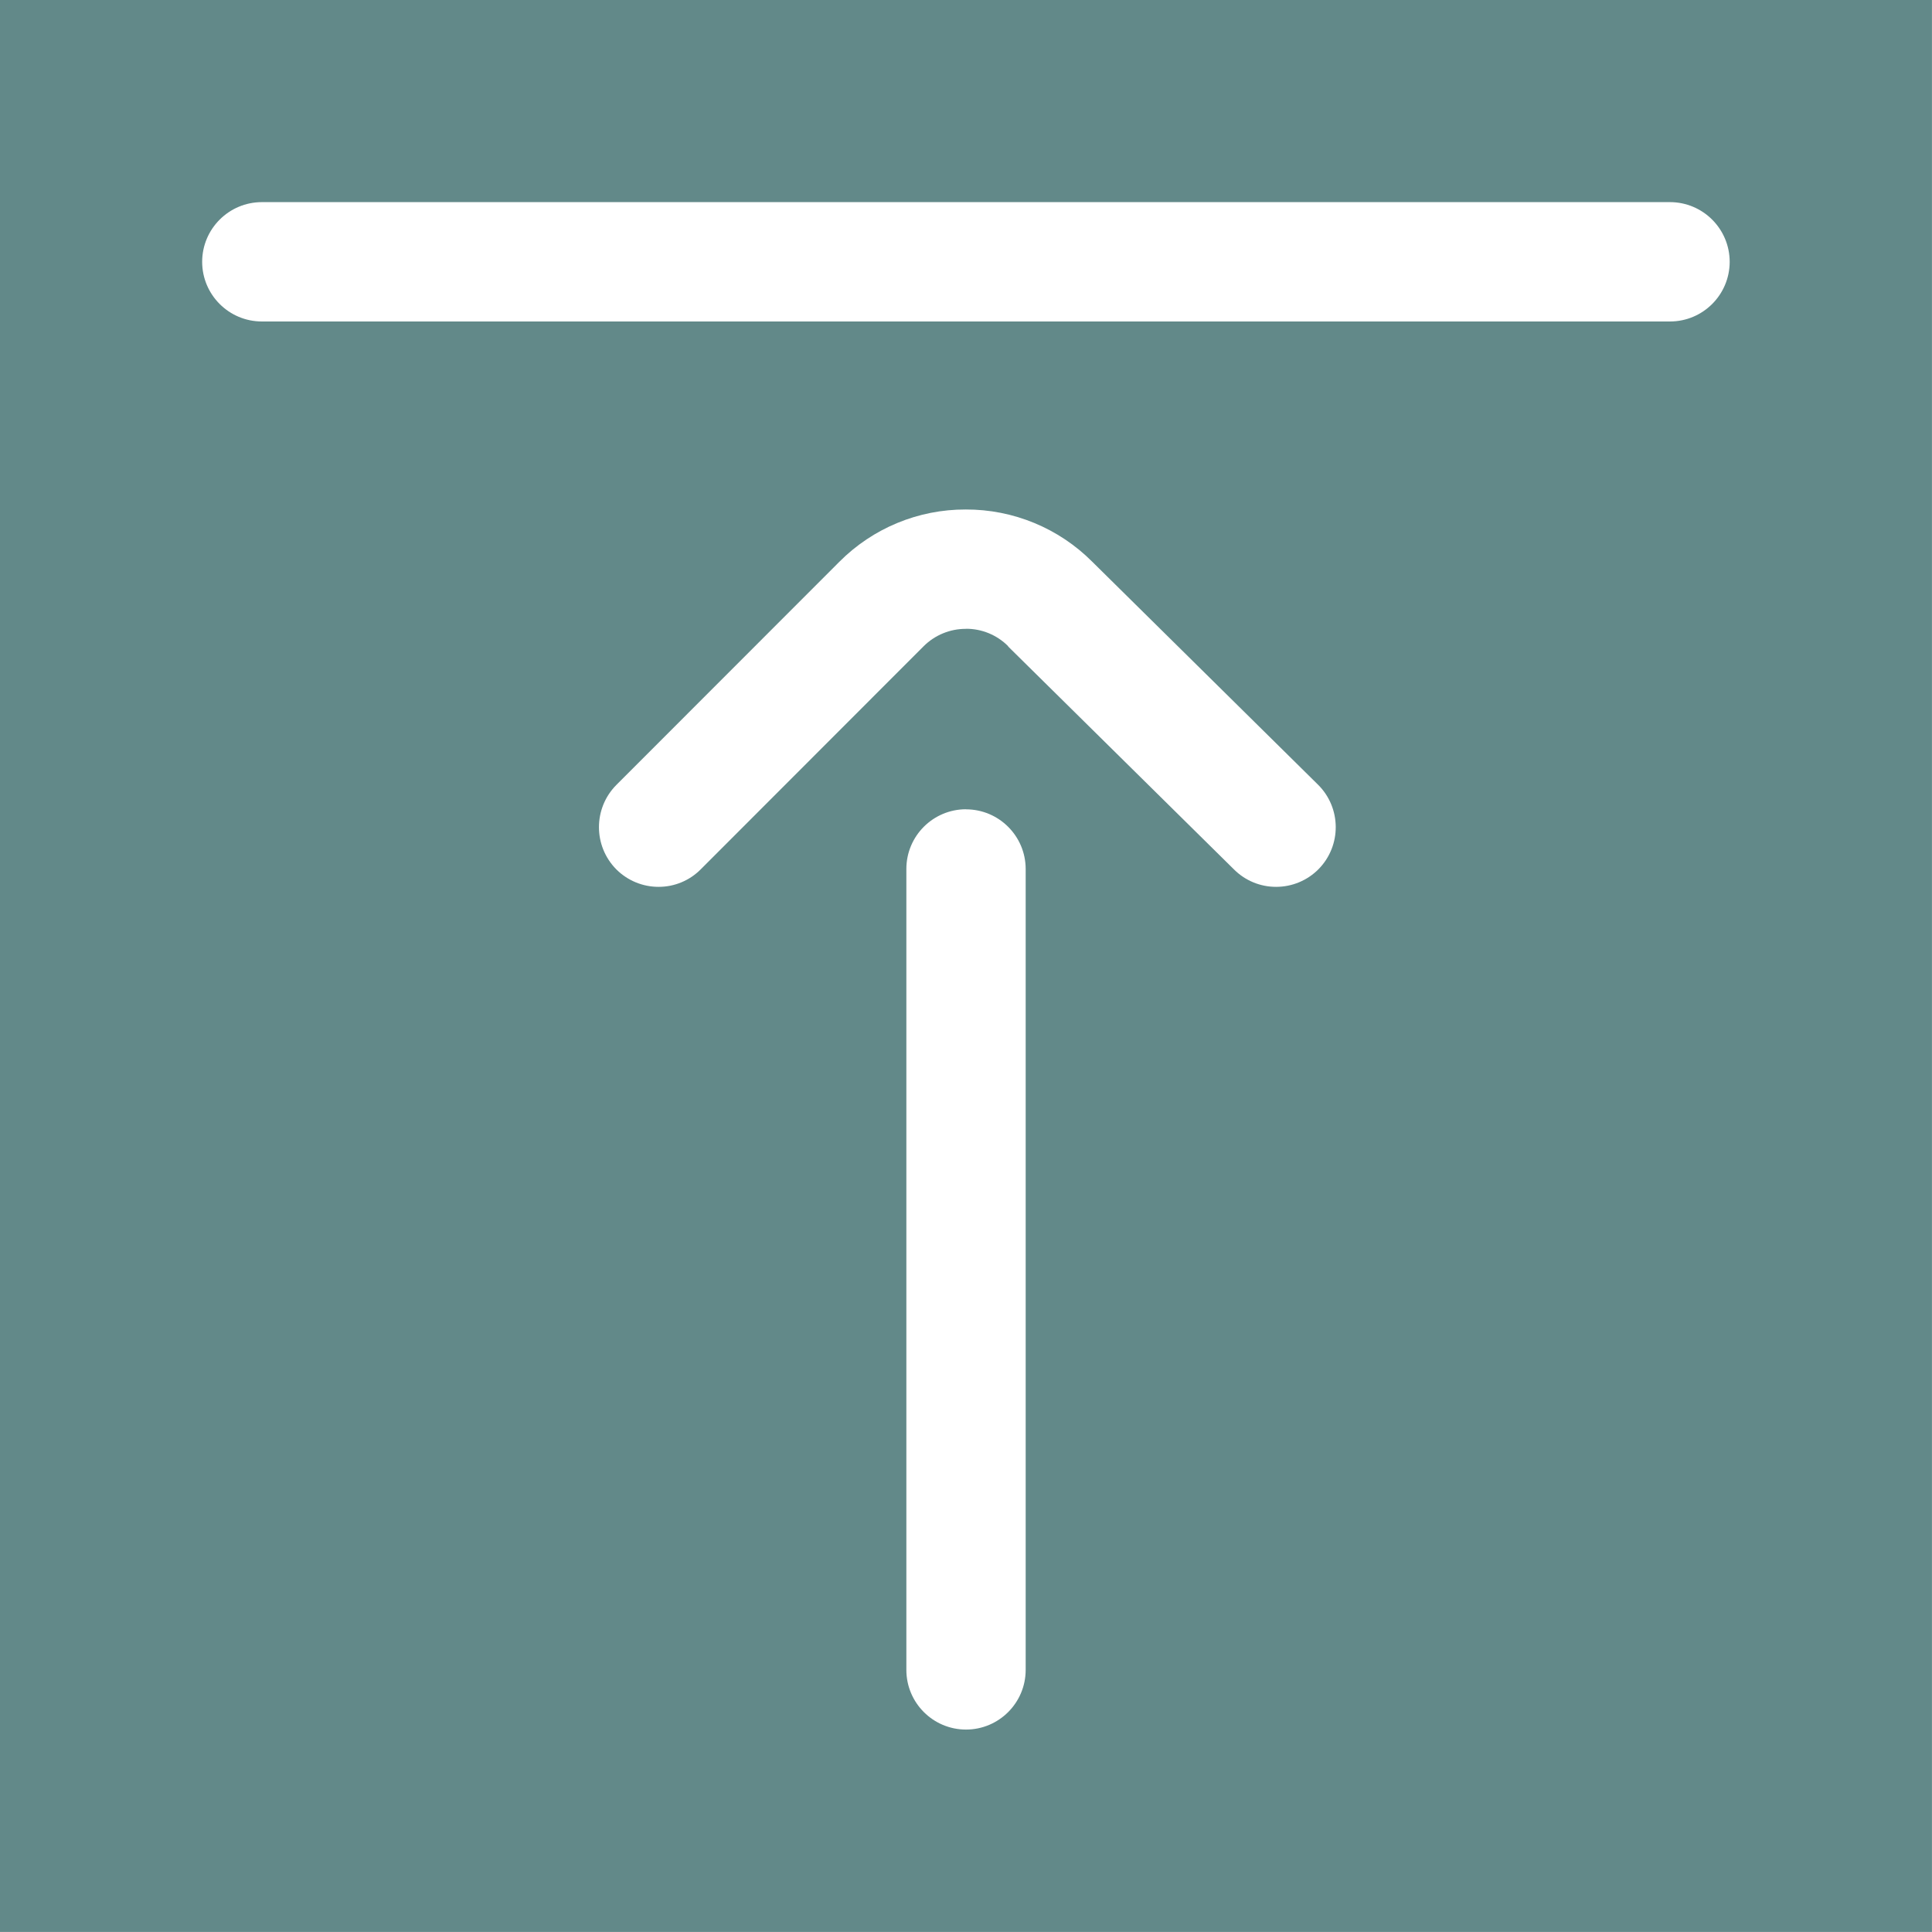
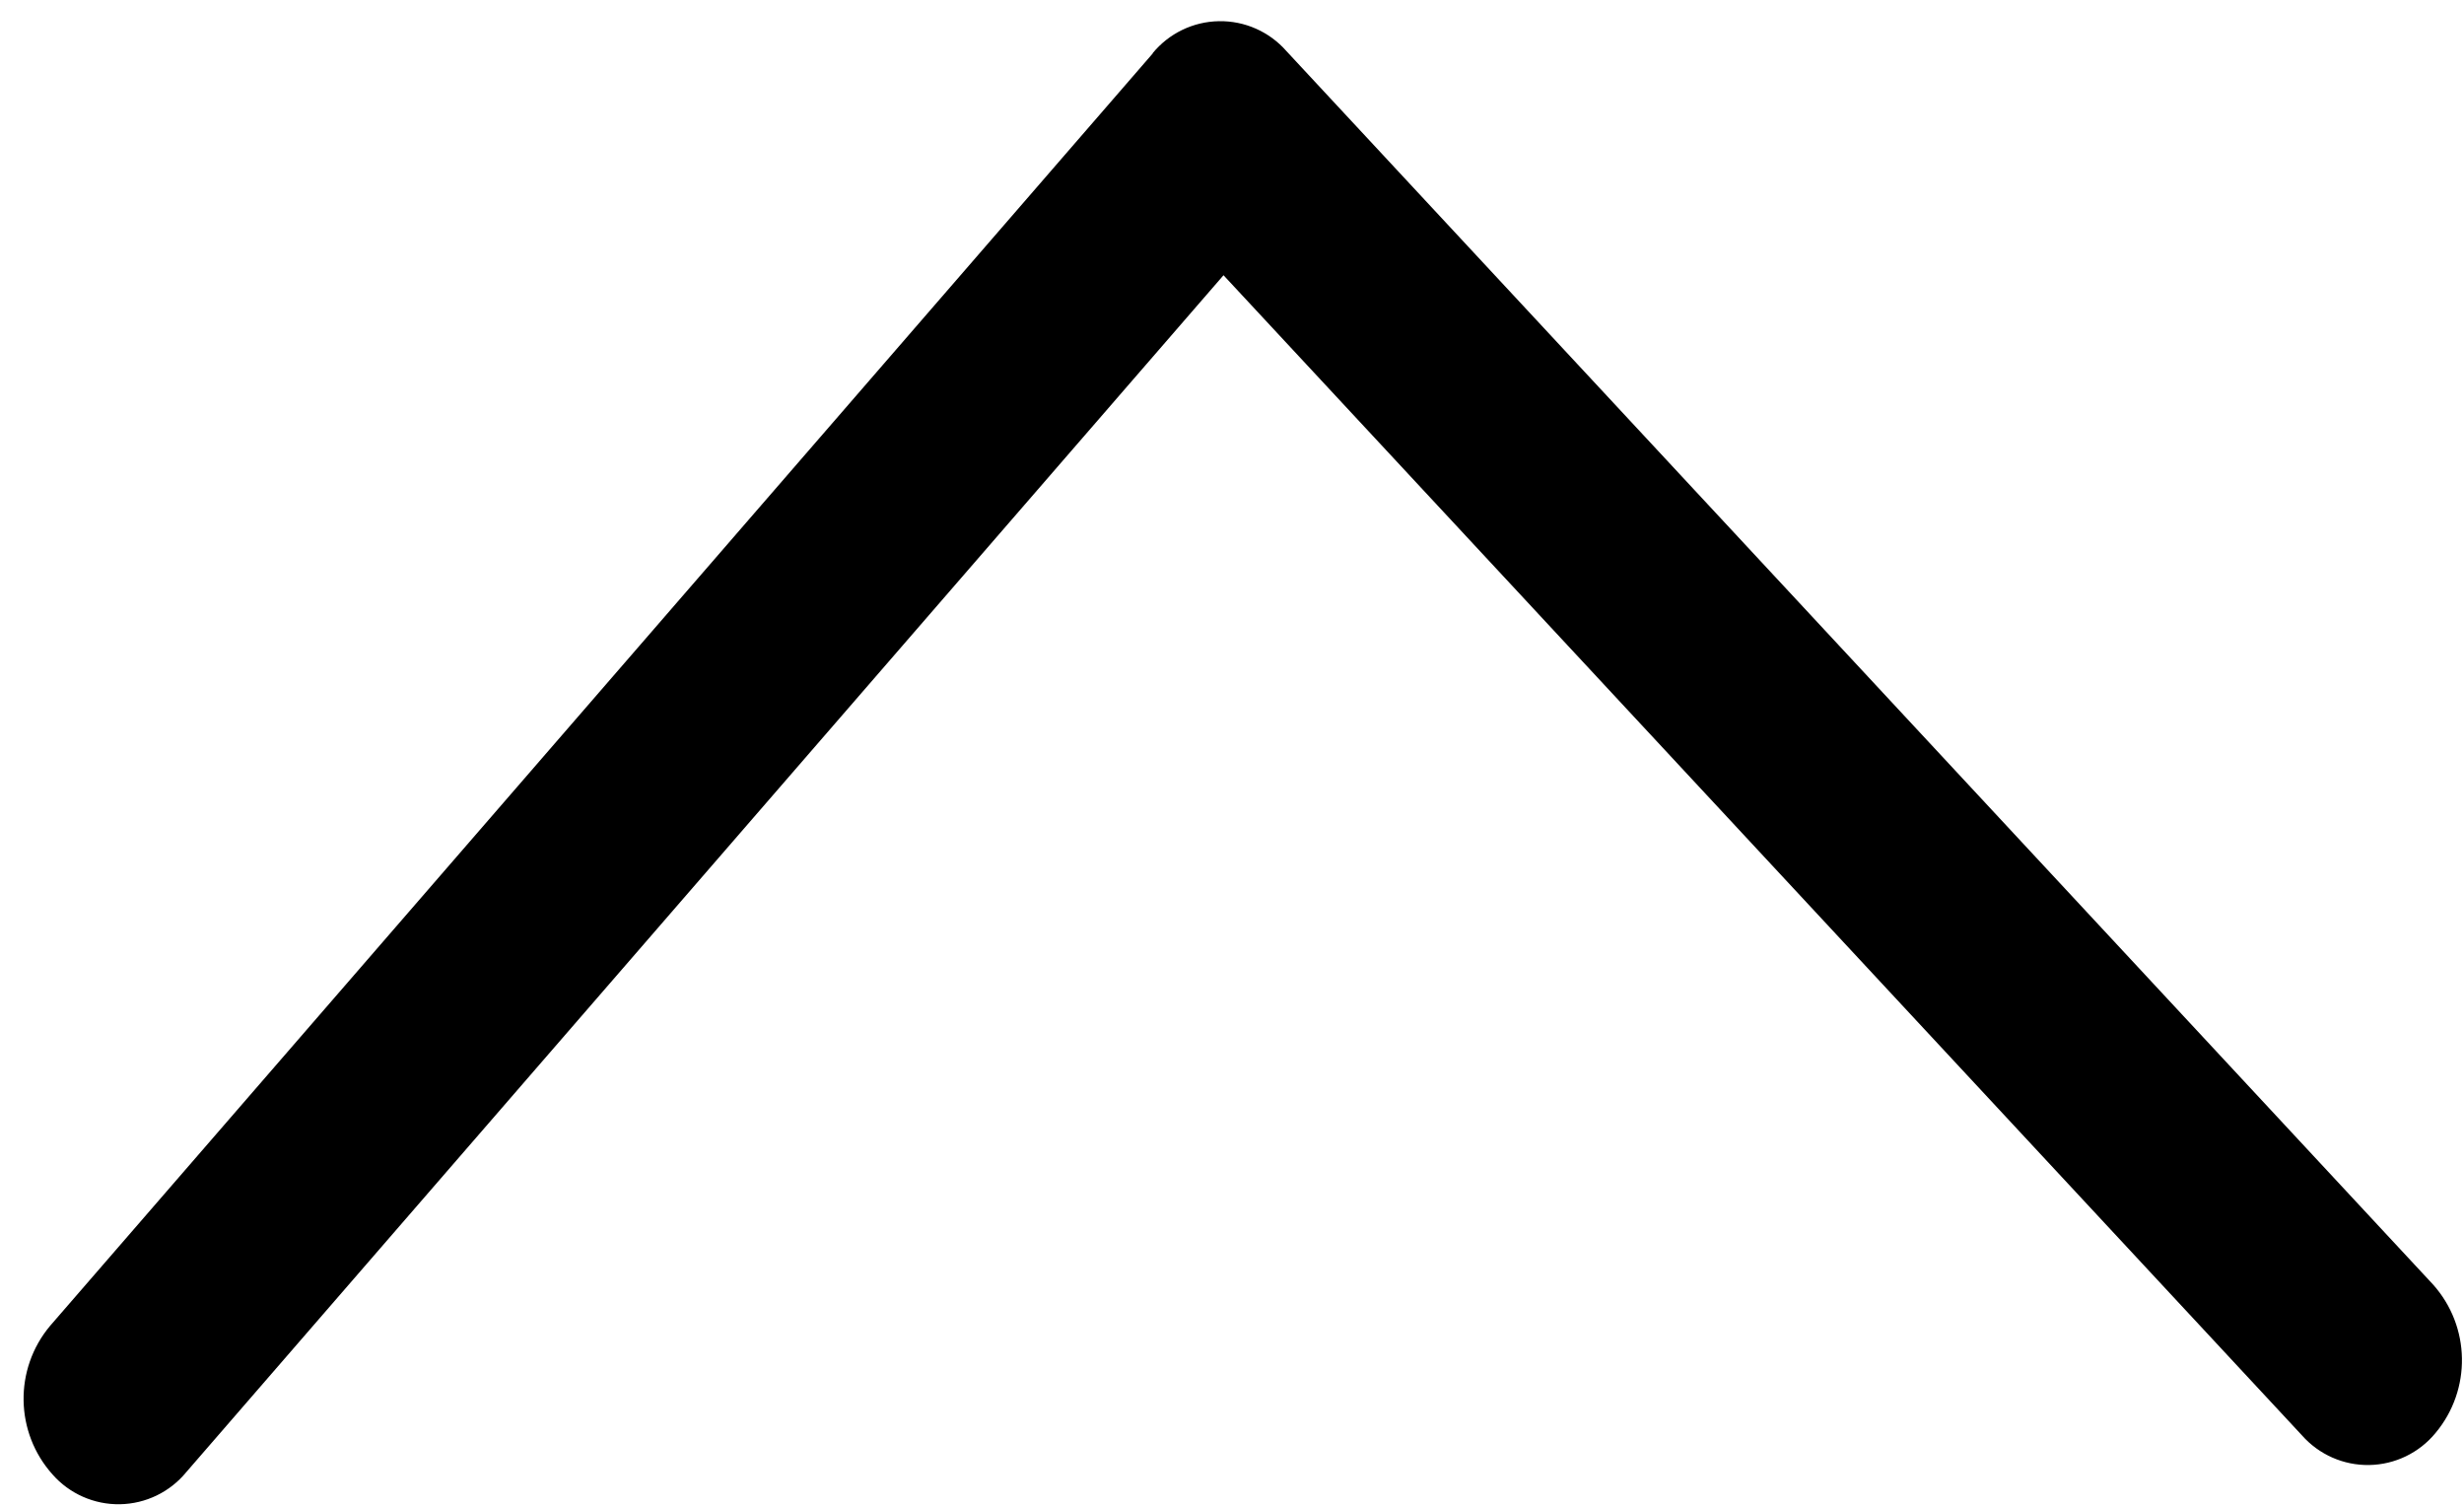
- <svg xmlns="http://www.w3.org/2000/svg" width="50" height="50.001" viewBox="0 0 50 50.001">
-   <path d="M-9899-553h-50v-50h50v50Zm-25-29.055a1.545,1.545,0,0,0-1.543,1.543v20.732a1.545,1.545,0,0,0,1.543,1.543,1.546,1.546,0,0,0,1.545-1.543V-580.51A1.546,1.546,0,0,0-9924-582.053Zm0-4.671a1.53,1.53,0,0,1,1.092.451s0,.006,0,.008l5.848,5.773a1.534,1.534,0,0,0,1.086.447,1.545,1.545,0,0,0,1.1-.459,1.549,1.549,0,0,0-.015-2.185l-5.843-5.77a4.6,4.6,0,0,0-3.273-1.352,4.593,4.593,0,0,0-3.273,1.354l-5.771,5.775a1.552,1.552,0,0,0,0,2.185,1.544,1.544,0,0,0,1.094.452,1.531,1.531,0,0,0,1.091-.454l5.768-5.773A1.541,1.541,0,0,1-9924-586.724Zm-18.222-11.042a1.547,1.547,0,0,0-1.546,1.546,1.546,1.546,0,0,0,1.546,1.543h36.441a1.546,1.546,0,0,0,1.546-1.543,1.547,1.547,0,0,0-1.546-1.546Z" transform="translate(9949 602.999)" fill="#628989" />
+ <svg xmlns="http://www.w3.org/2000/svg" width="33.7" height="20.593" viewBox="0 0 33.7 20.593">
+   <g transform="translate(2.404 138.317) rotate(-91)">
+     <g transform="translate(117.742 0)">
+       <path d="M137.334,15.763,120.193.377a1.552,1.552,0,0,0-2.031,0,1.2,1.2,0,0,0,0,1.829l16.12,14.47-16.121,14.47a1.2,1.2,0,0,0,0,1.828,1.552,1.552,0,0,0,2.032,0l17.14-15.385a1.2,1.2,0,0,0,0-1.831Z" transform="translate(-117.742 0)" />
+     </g>
+   </g>
</svg>
